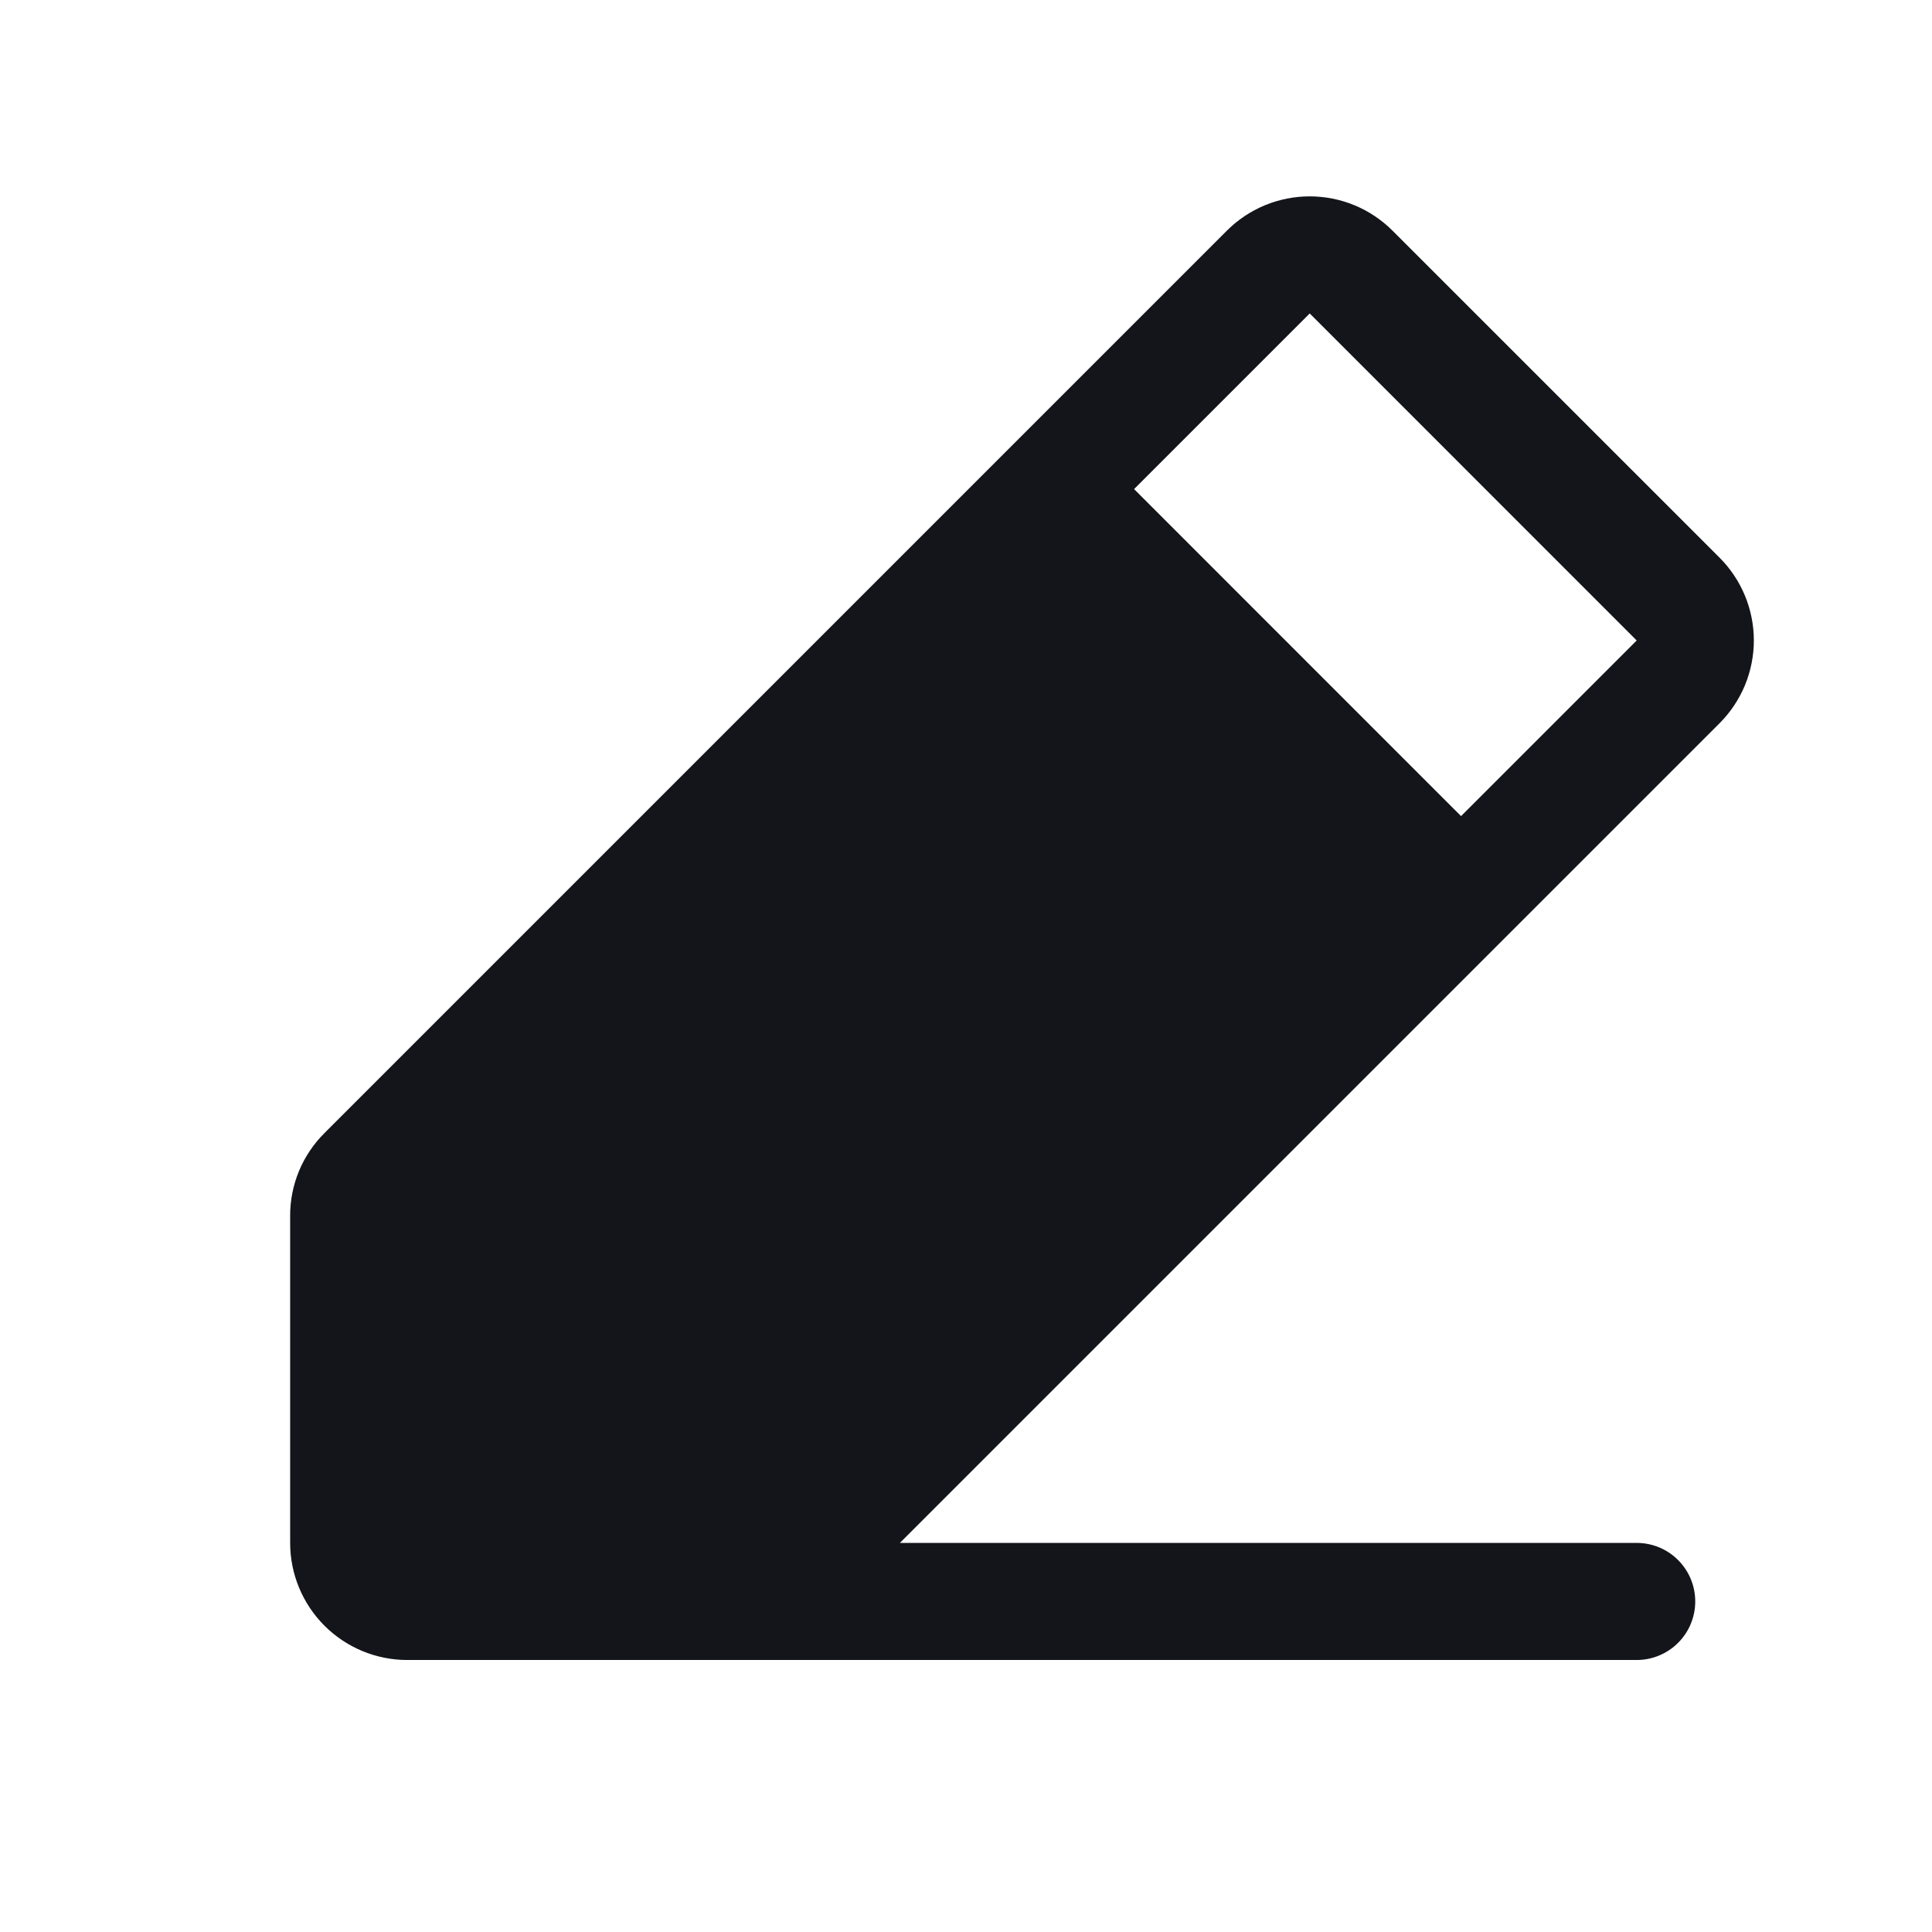
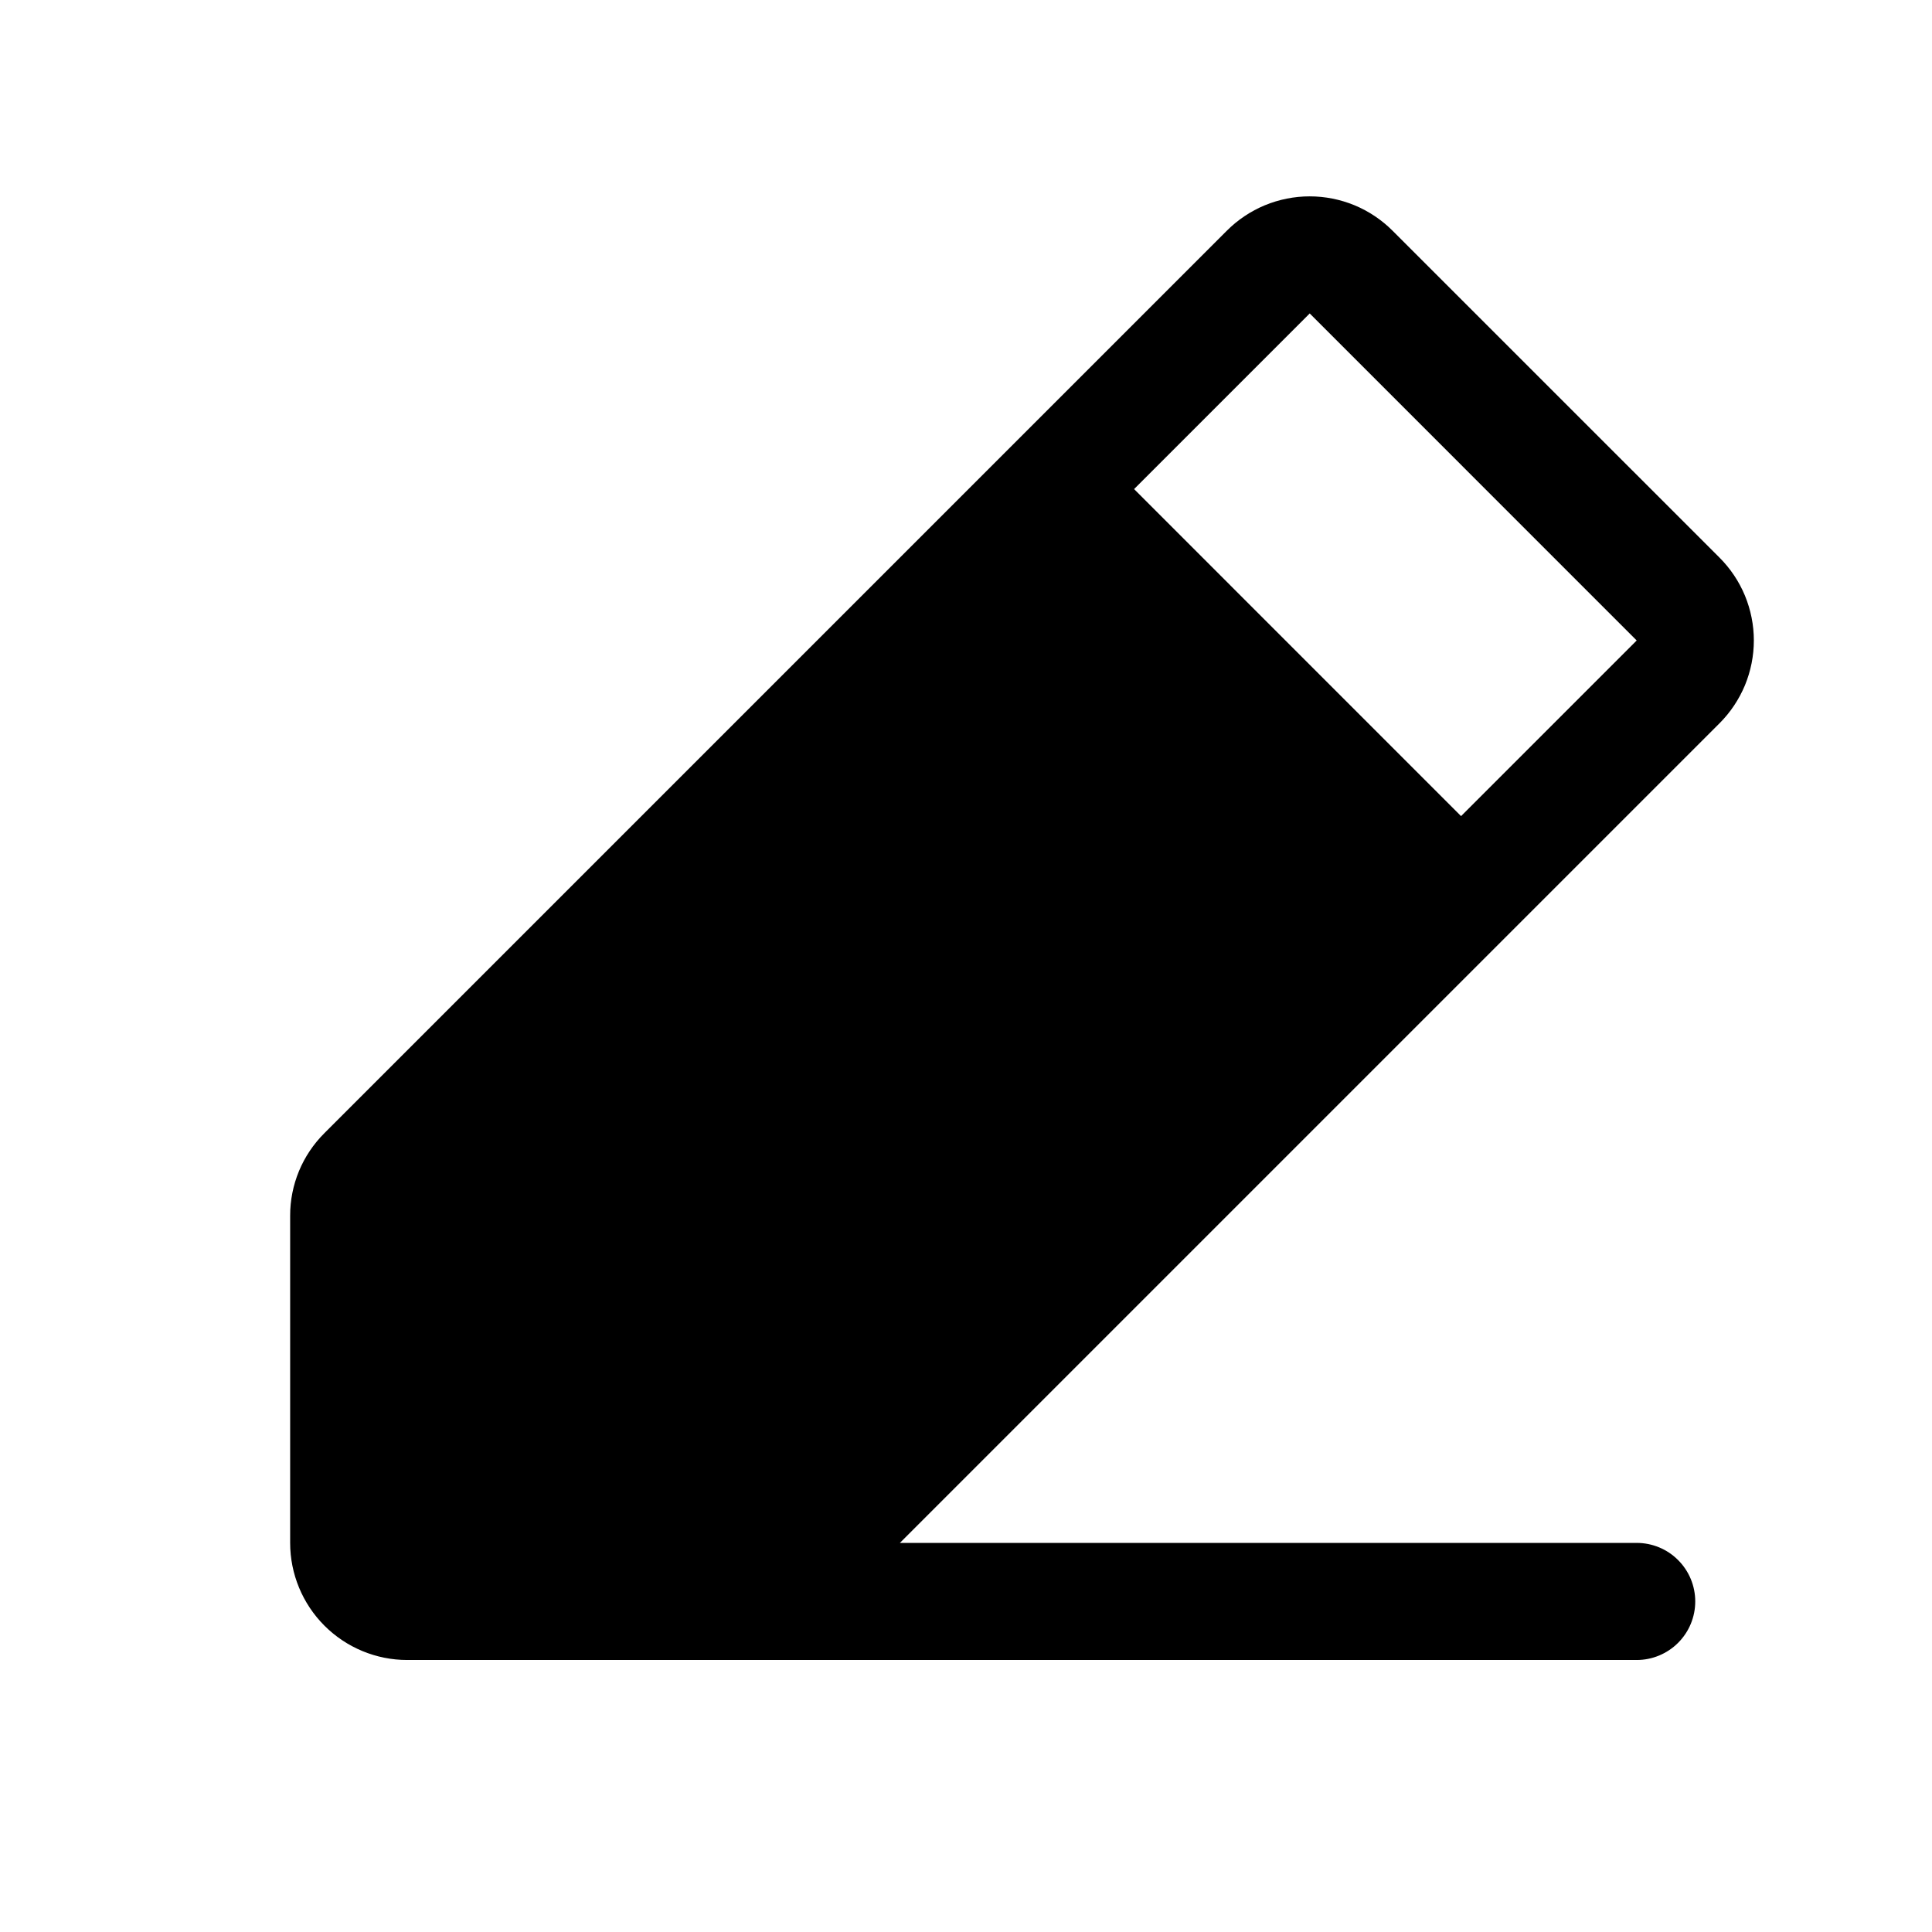
- <svg xmlns="http://www.w3.org/2000/svg" width="33" height="33" viewBox="0 0 33 33" fill="none">
-   <path d="M29.371 9.525L23.785 3.94C23.599 3.754 23.379 3.607 23.136 3.506C22.893 3.406 22.633 3.354 22.37 3.354C22.108 3.354 21.848 3.406 21.605 3.506C21.362 3.607 21.142 3.754 20.956 3.94L5.542 19.354C5.356 19.539 5.208 19.759 5.107 20.002C5.007 20.244 4.955 20.505 4.956 20.767V26.354C4.956 26.884 5.167 27.393 5.542 27.768C5.917 28.143 6.426 28.354 6.956 28.354H27.956C28.221 28.354 28.476 28.248 28.663 28.061C28.851 27.873 28.956 27.619 28.956 27.354C28.956 27.089 28.851 26.834 28.663 26.647C28.476 26.459 28.221 26.354 27.956 26.354H15.371L29.371 12.354C29.557 12.168 29.704 11.947 29.805 11.705C29.905 11.462 29.957 11.202 29.957 10.939C29.957 10.677 29.905 10.417 29.805 10.174C29.704 9.931 29.557 9.711 29.371 9.525ZM24.956 13.94L19.371 8.354L22.371 5.354L27.956 10.94L24.956 13.94Z" fill="#13151A" />
+ <svg xmlns="http://www.w3.org/2000/svg" viewBox="0 0 33 33" fill="none">
+   <path d="M29.371 9.525L23.785 3.94C23.599 3.754 23.379 3.607 23.136 3.506C22.893 3.406 22.633 3.354 22.37 3.354C22.108 3.354 21.848 3.406 21.605 3.506C21.362 3.607 21.142 3.754 20.956 3.94L5.542 19.354C5.356 19.539 5.208 19.759 5.107 20.002C5.007 20.244 4.955 20.505 4.956 20.767V26.354C4.956 26.884 5.167 27.393 5.542 27.768C5.917 28.143 6.426 28.354 6.956 28.354H27.956C28.221 28.354 28.476 28.248 28.663 28.061C28.851 27.873 28.956 27.619 28.956 27.354C28.956 27.089 28.851 26.834 28.663 26.647C28.476 26.459 28.221 26.354 27.956 26.354H15.371L29.371 12.354C29.557 12.168 29.704 11.947 29.805 11.705C29.905 11.462 29.957 11.202 29.957 10.939C29.957 10.677 29.905 10.417 29.805 10.174C29.704 9.931 29.557 9.711 29.371 9.525ZM24.956 13.94L19.371 8.354L22.371 5.354L27.956 10.94L24.956 13.94Z" fill="currentColor" />
</svg>
